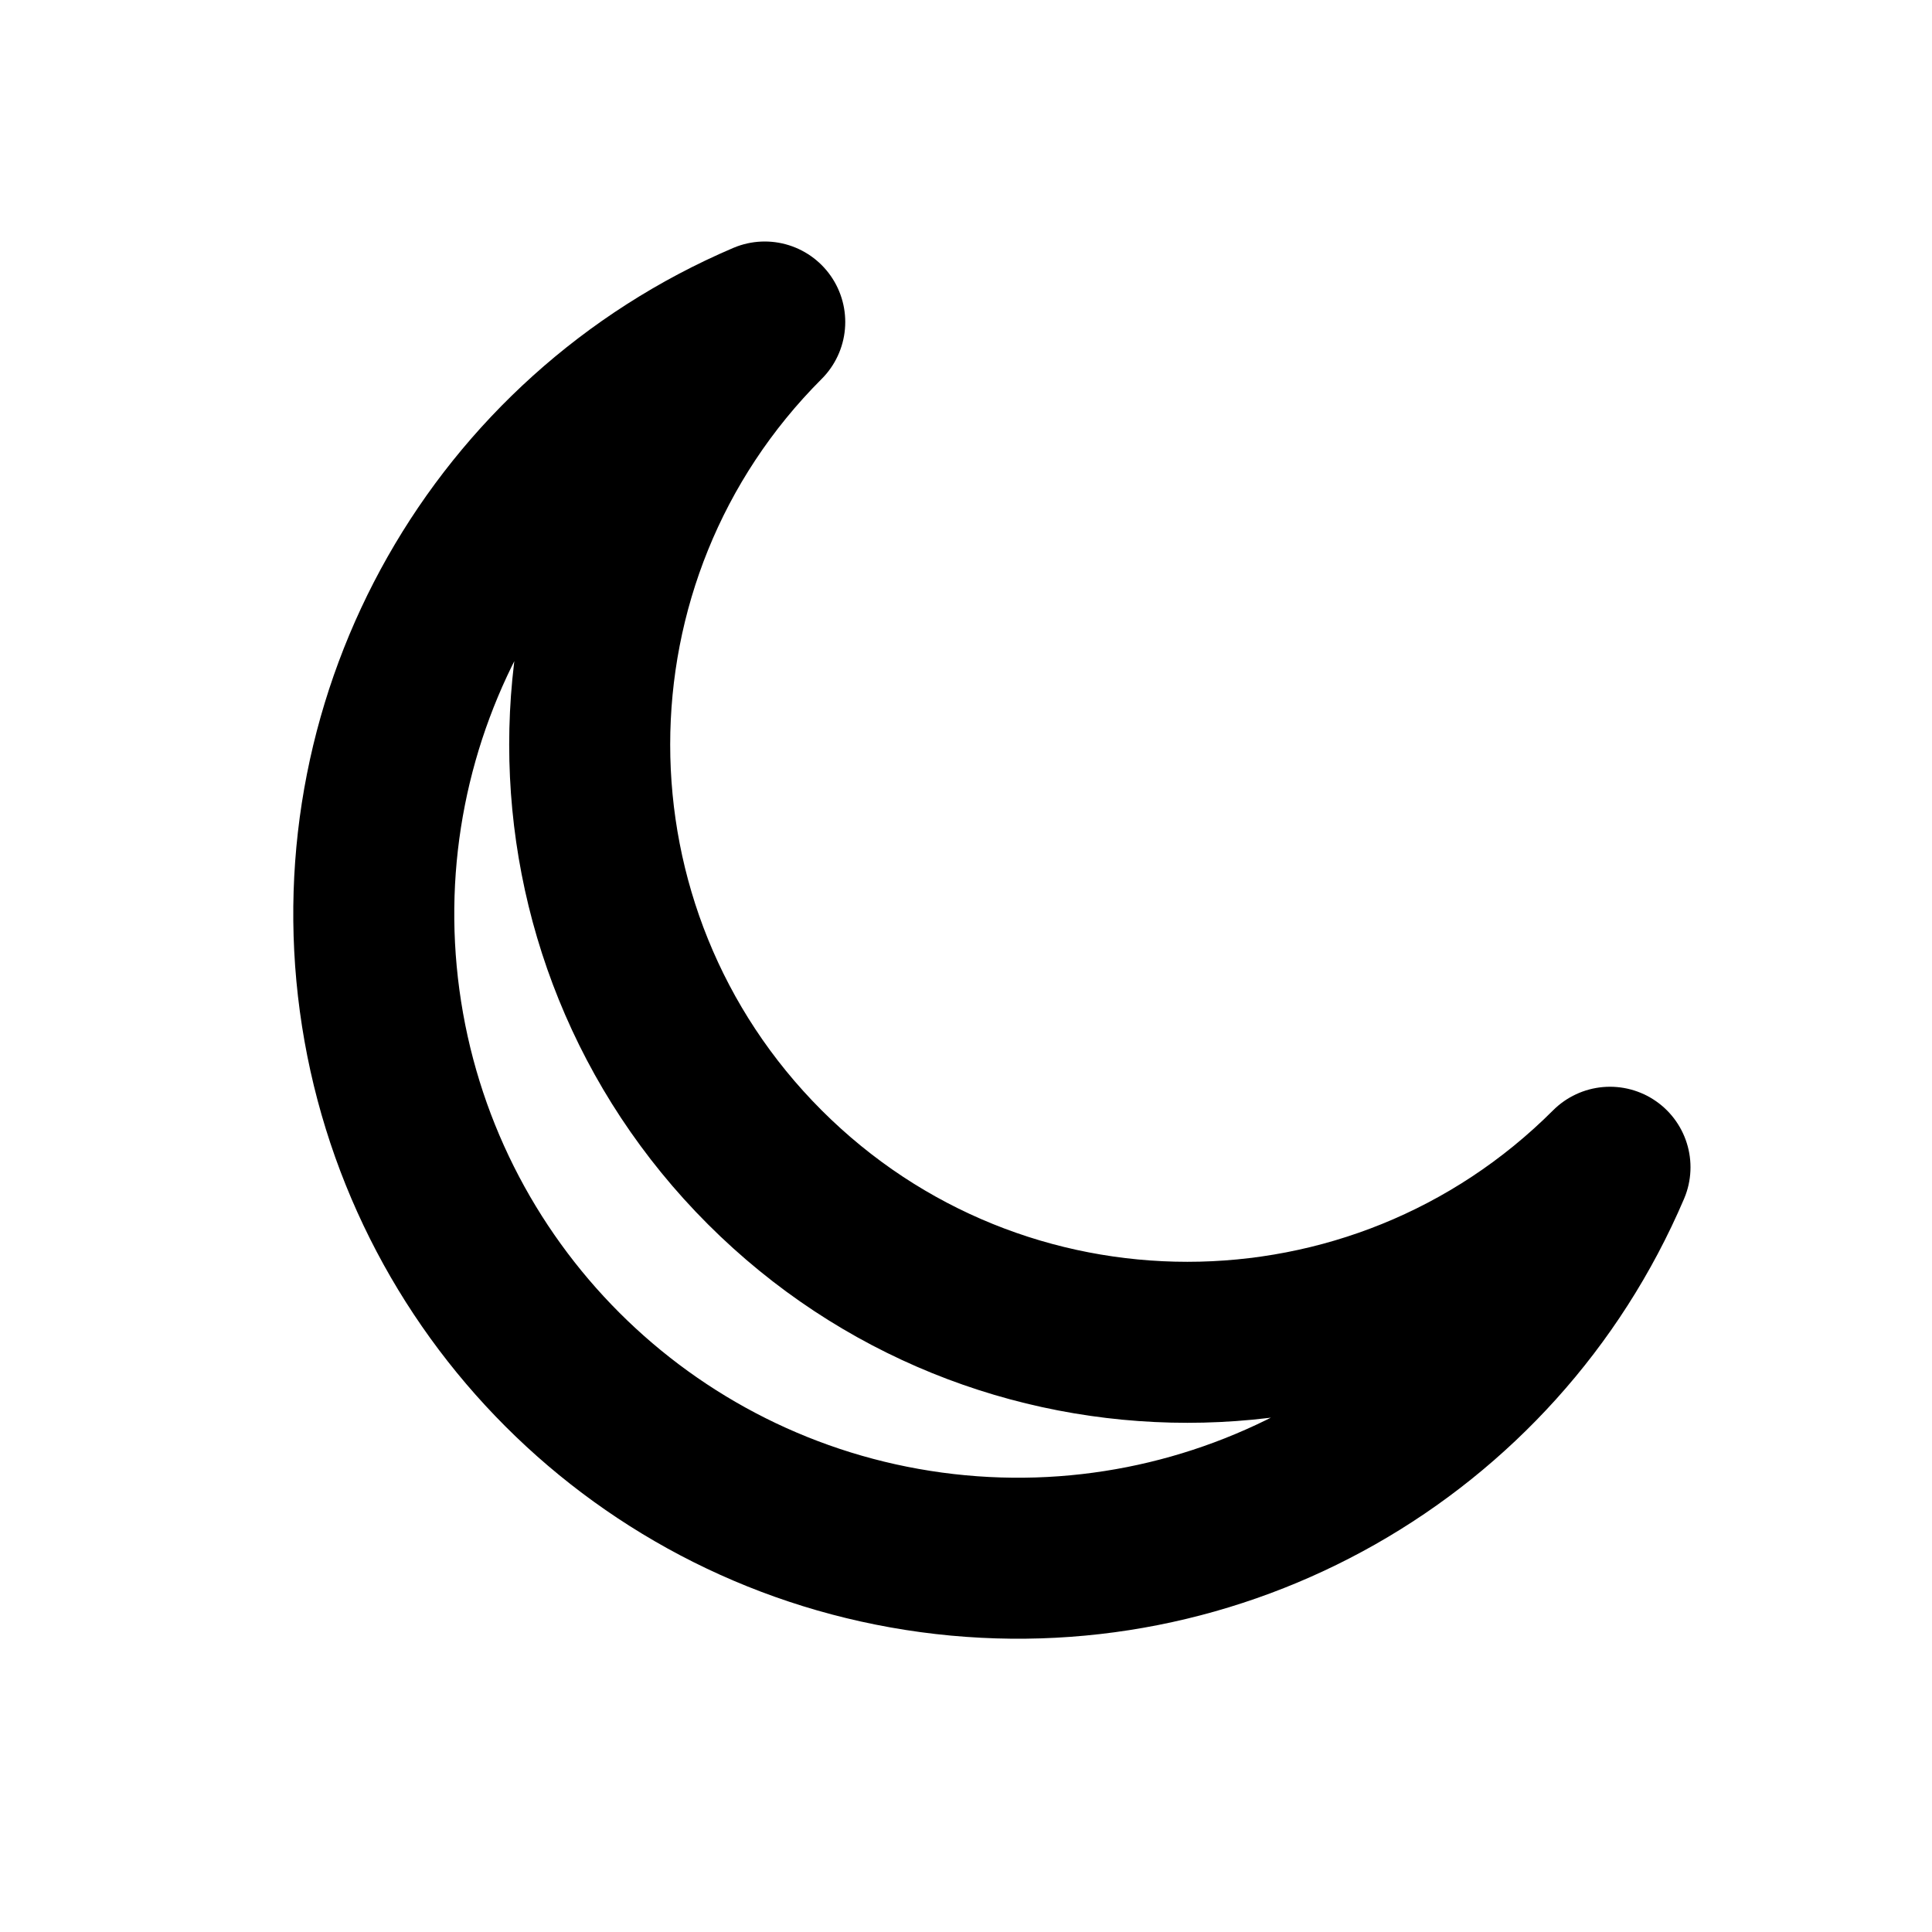
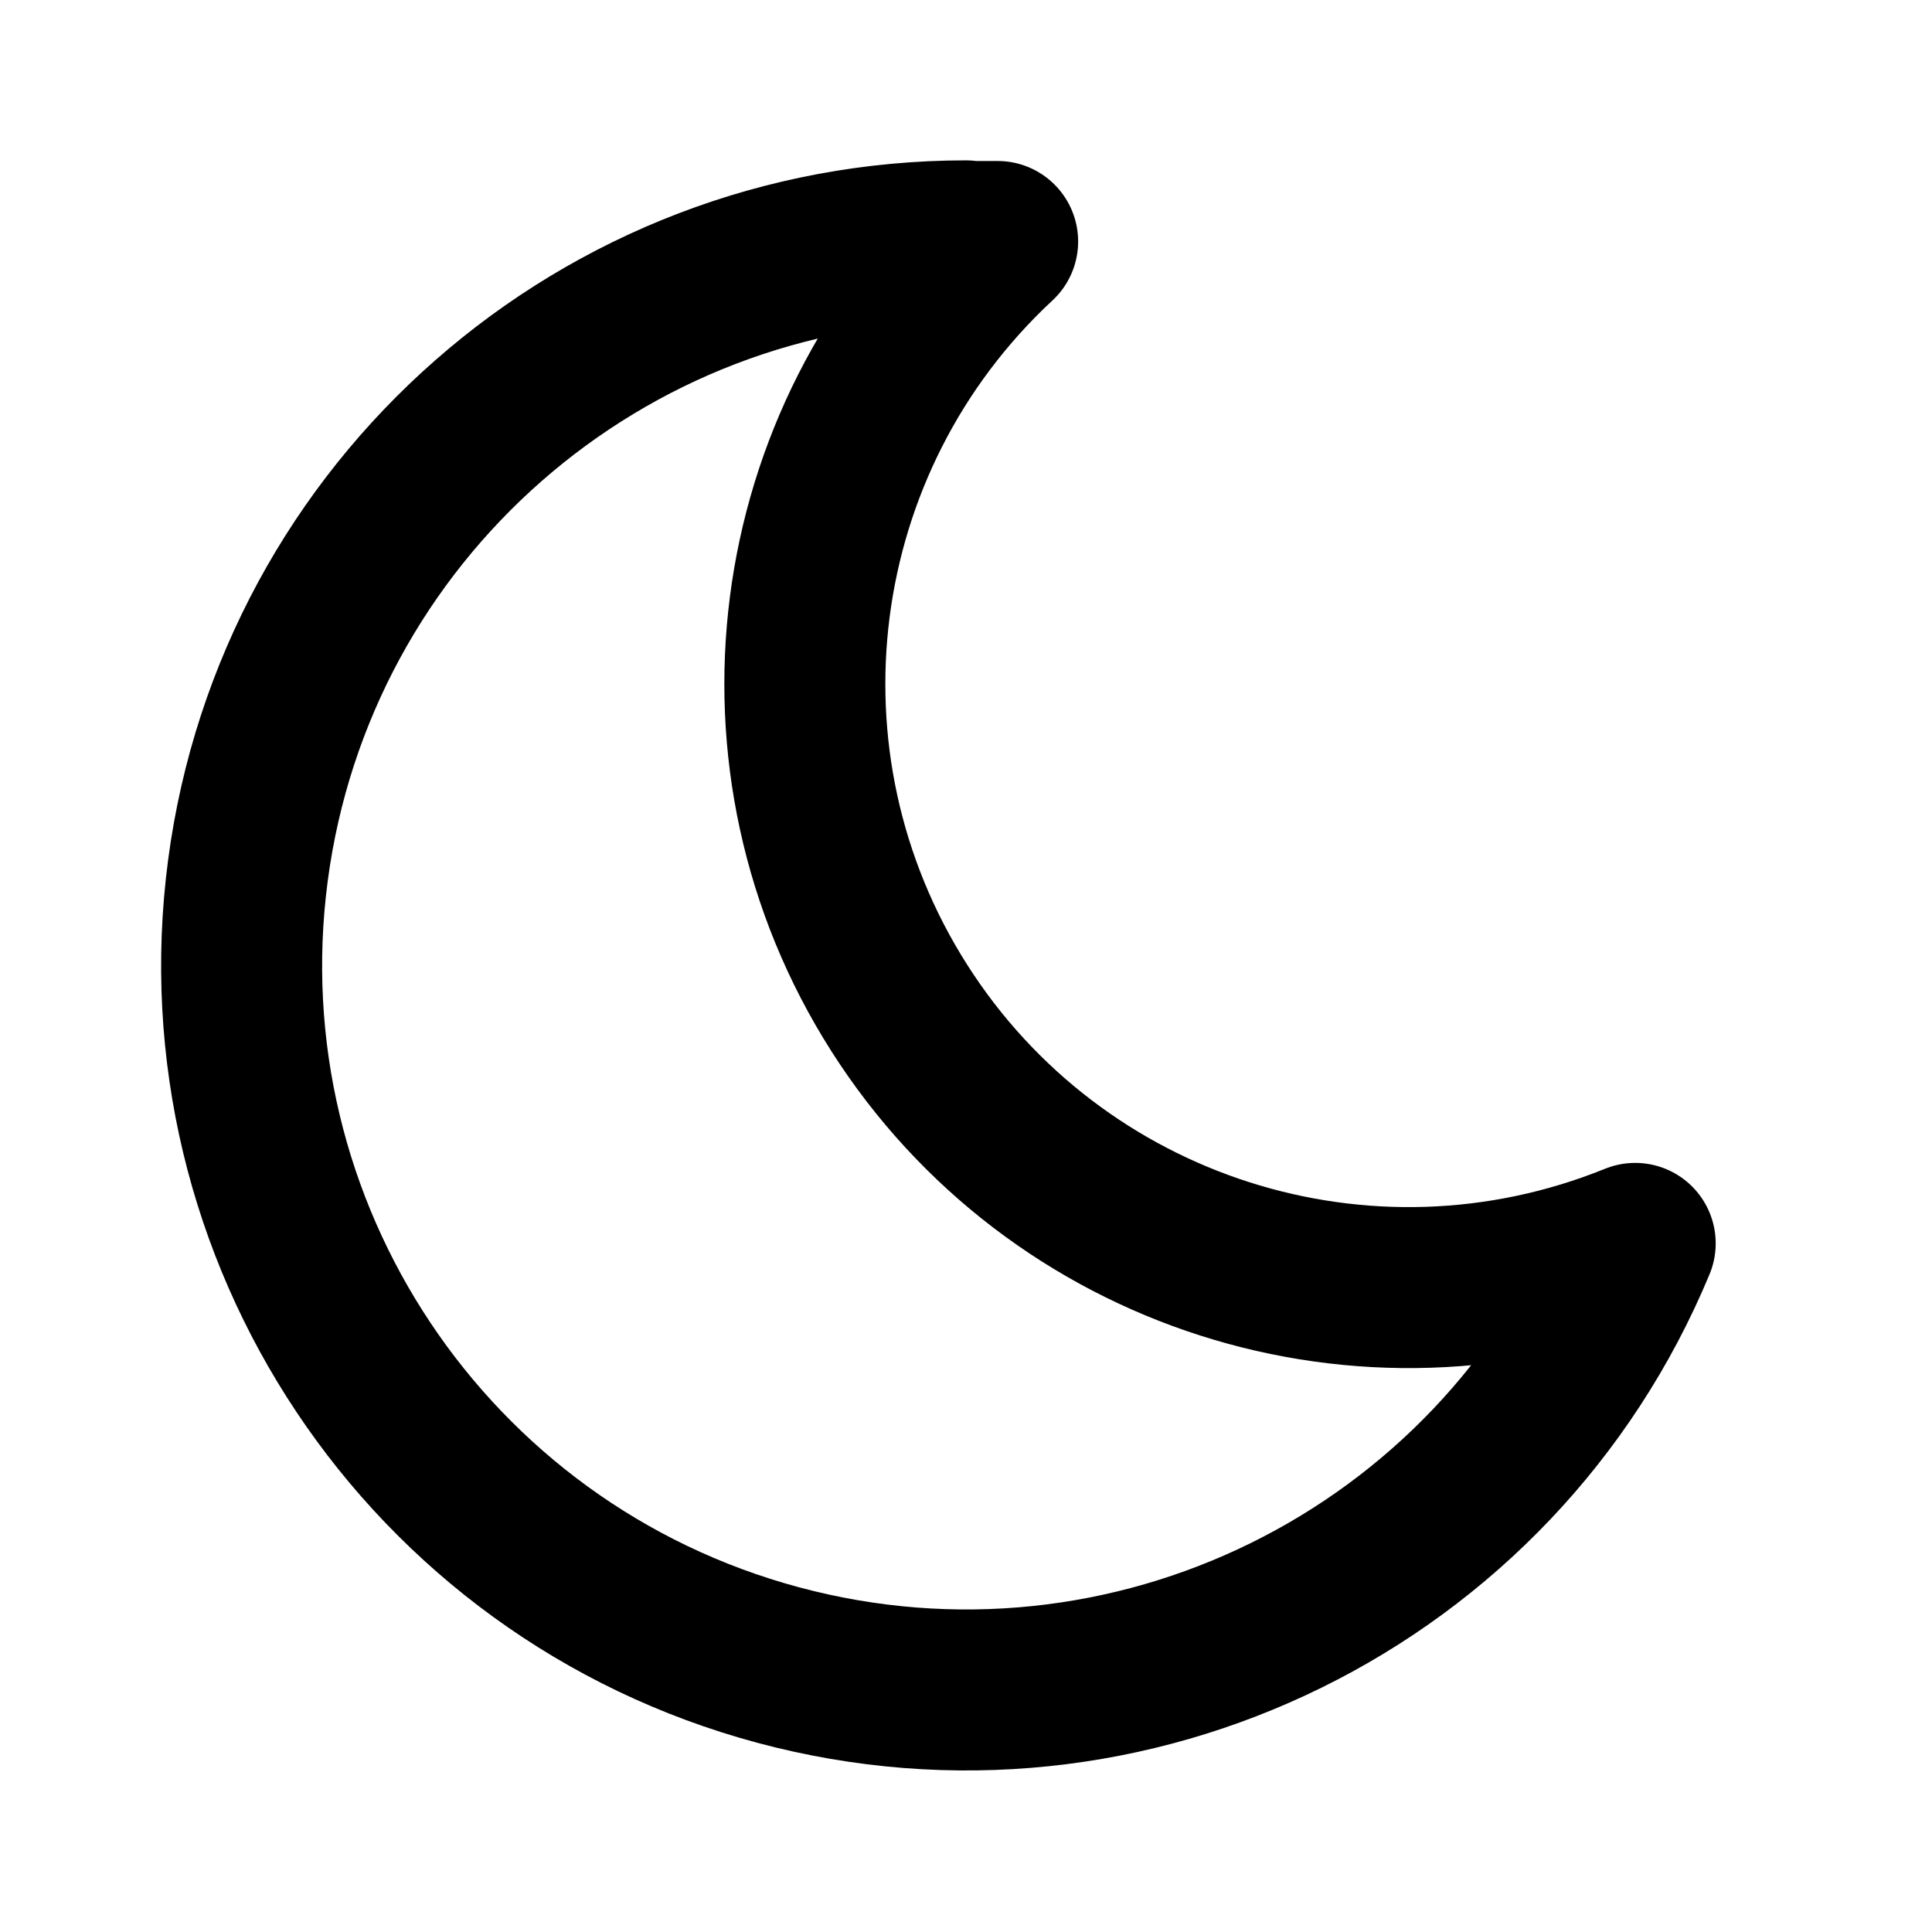
- <svg xmlns="http://www.w3.org/2000/svg" viewBox="0 0 24 24">
-   <g fill="none" stroke="#000000" stroke-width="2" stroke-linecap="round" stroke-linejoin="round">
-     <path d="M20 14.5A8 8 0 1 1 9.5 4a6.5 6.5 0 0 0 10.5 10.5z" />
-   </g>
+ <svg xmlns="http://www.w3.org/2000/svg" width="1em" height="1em" viewBox="0 0 24 24">
+   <path fill="none" stroke="currentColor" stroke-linecap="round" stroke-linejoin="round" stroke-width="2" d="M12 3h.393a7.5 7.5 0 0 0 7.92 12.446A9 9 0 1 1 12 2.992z" />
</svg>
